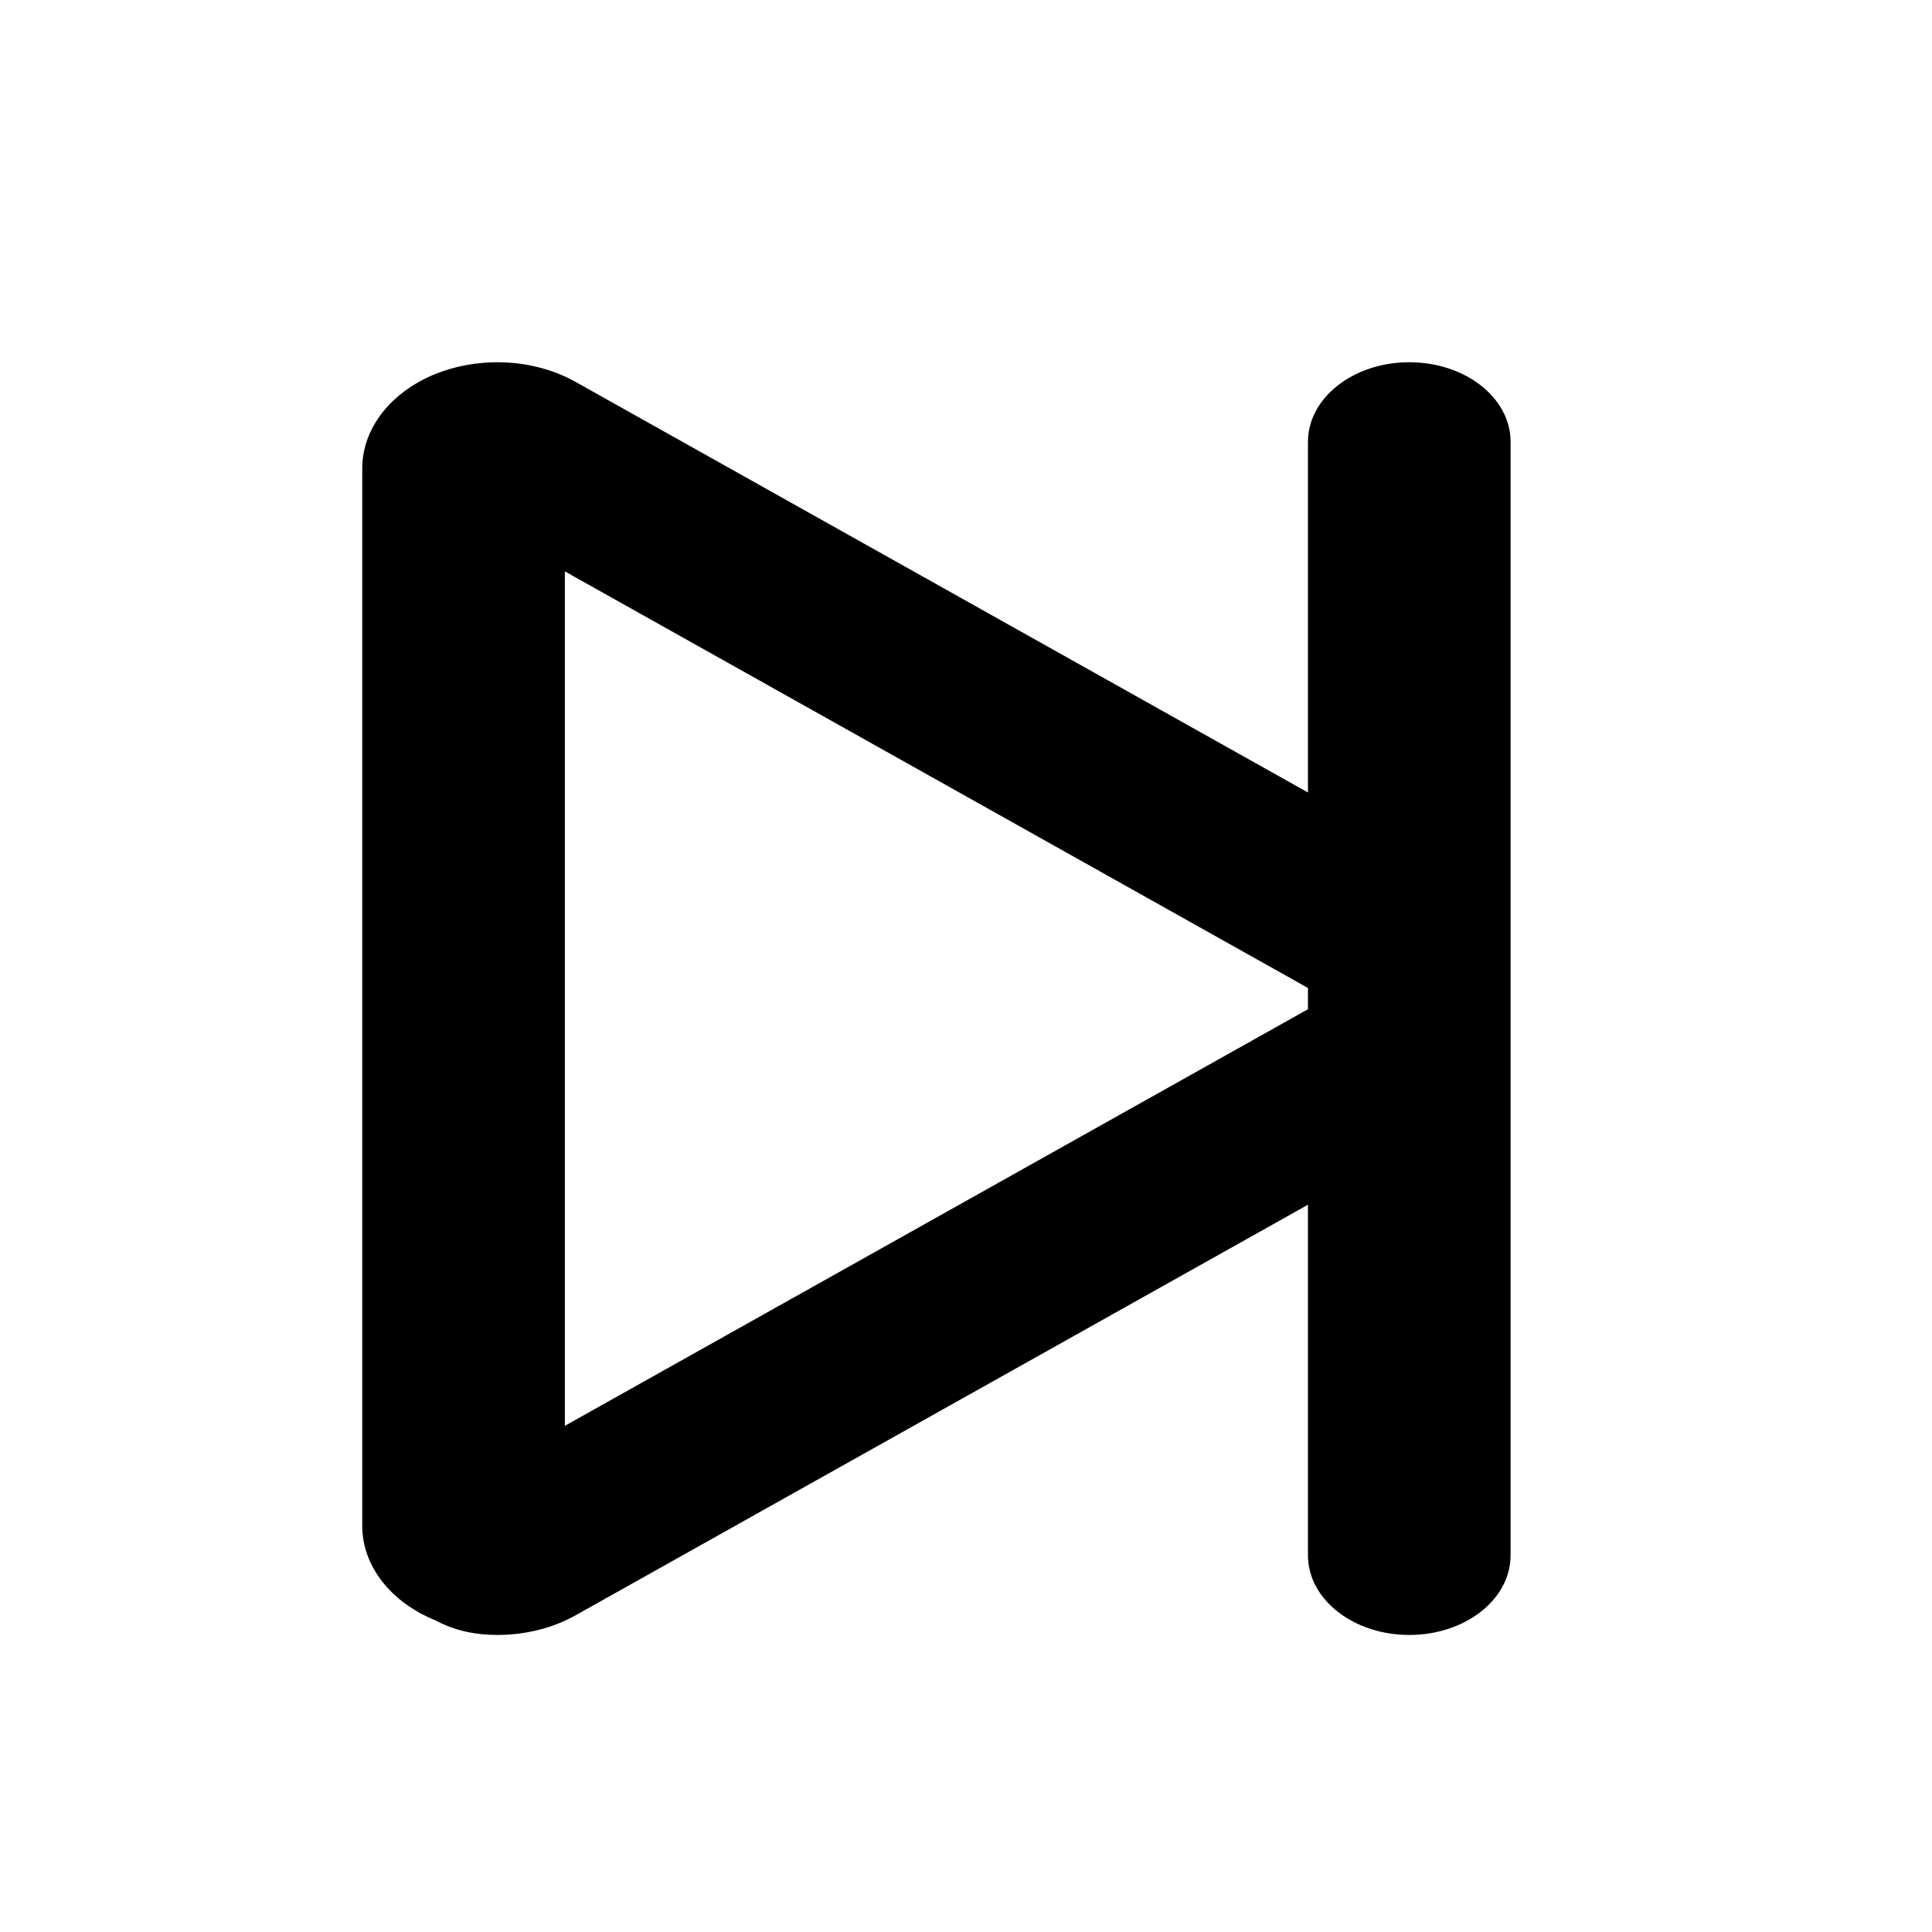
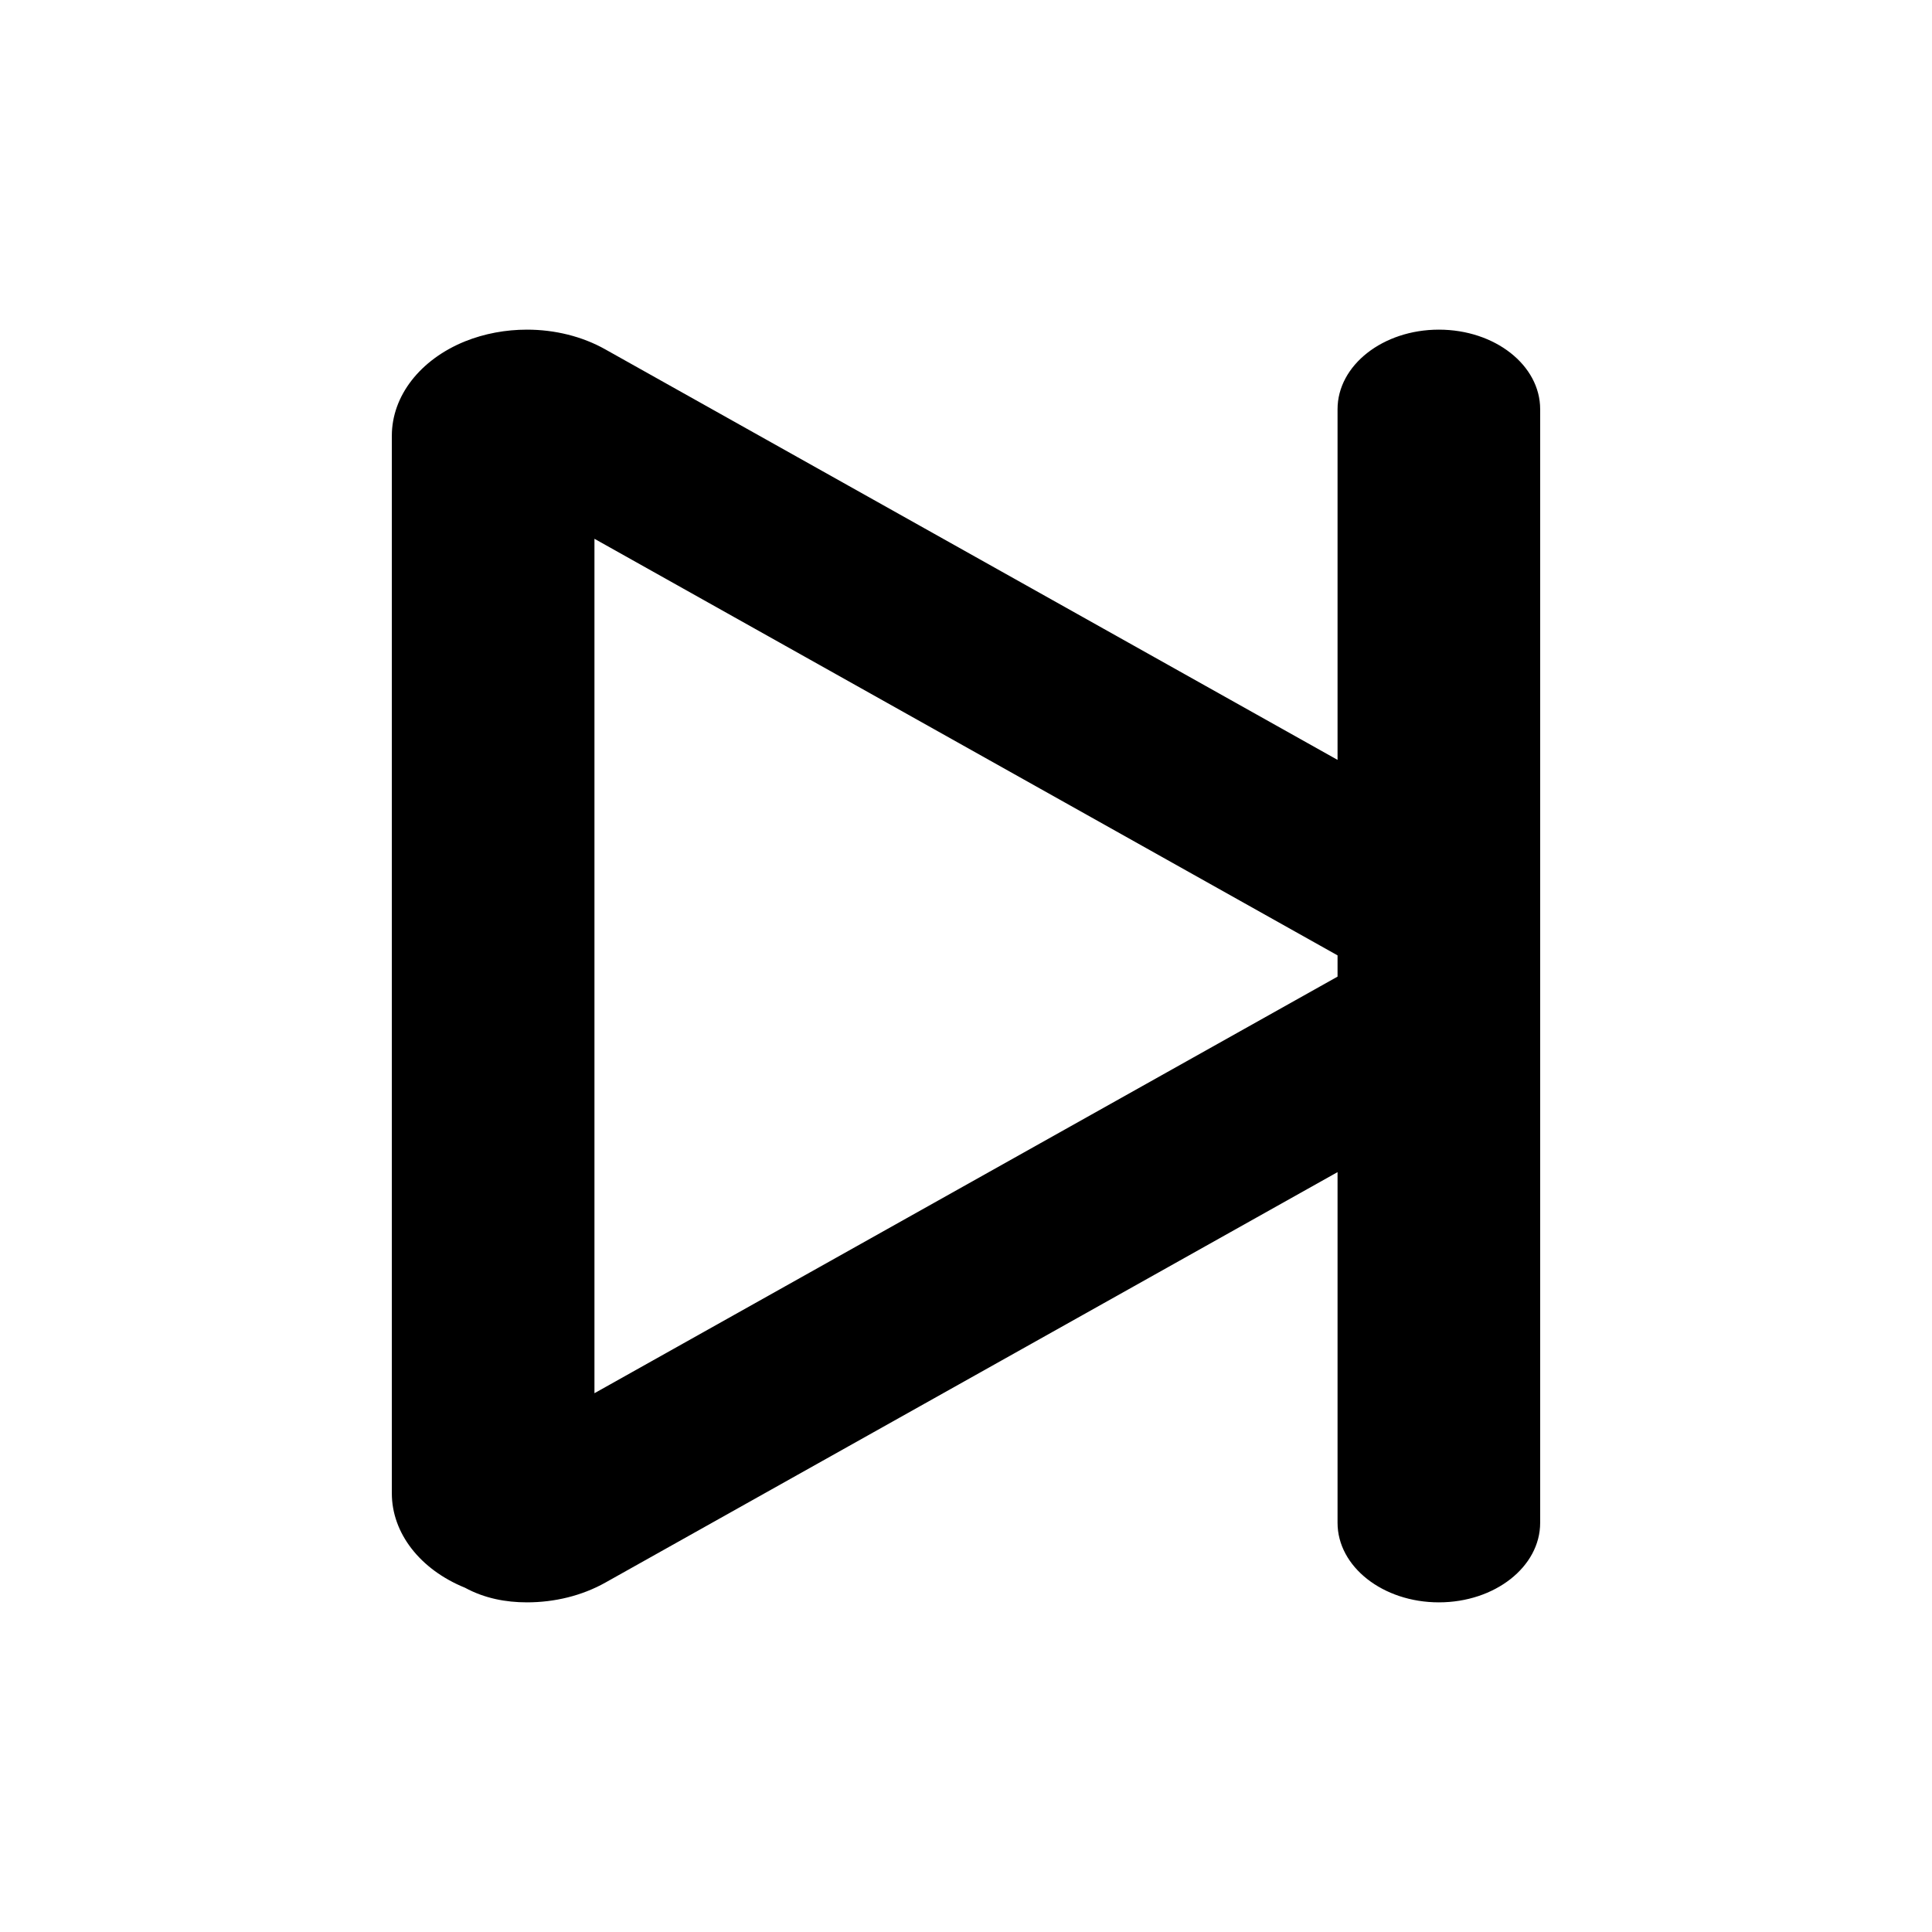
<svg xmlns="http://www.w3.org/2000/svg" viewBox="0 0 16 16">
-   <path d="M11.671 3C11.208 3 10.832 3.295 10.832 3.659V6.563L4.769 3.164C4.576 3.055 4.348 3 4.119 3C3.944 3 3.768 3.032 3.606 3.097C3.234 3.248 3 3.549 3 3.879V12.637C3 12.967 3.234 13.268 3.606 13.419C3.768 13.507 3.944 13.54 4.119 13.54C4.348 13.54 4.575 13.485 4.769 13.376L10.832 9.977V12.881C10.832 13.245 11.208 13.54 11.671 13.54C12.134 13.54 12.51 13.246 12.51 12.881V3.659C12.51 3.295 12.136 3 11.671 3ZM10.832 8.358L4.678 11.808V4.732L10.832 8.182V8.358Z" />
+   <path d="M11.916 2.73C11.453 2.73 11.077 3.025 11.077 3.389V6.293L5.014 2.894C4.821 2.785 4.593 2.73 4.364 2.73C4.189 2.73 4.013 2.762 3.851 2.827C3.479 2.978 3.245 3.279 3.245 3.609V12.367C3.245 12.697 3.479 12.998 3.851 13.149C4.013 13.237 4.189 13.27 4.364 13.27C4.593 13.27 4.82 13.215 5.014 13.106L11.077 9.707V12.611C11.077 12.975 11.453 13.27 11.916 13.27C12.379 13.27 12.755 12.976 12.755 12.611V3.389C12.755 3.025 12.381 2.73 11.916 2.73ZM11.077 8.088L4.923 11.538V4.462L11.077 7.912V8.088Z" />
</svg>
